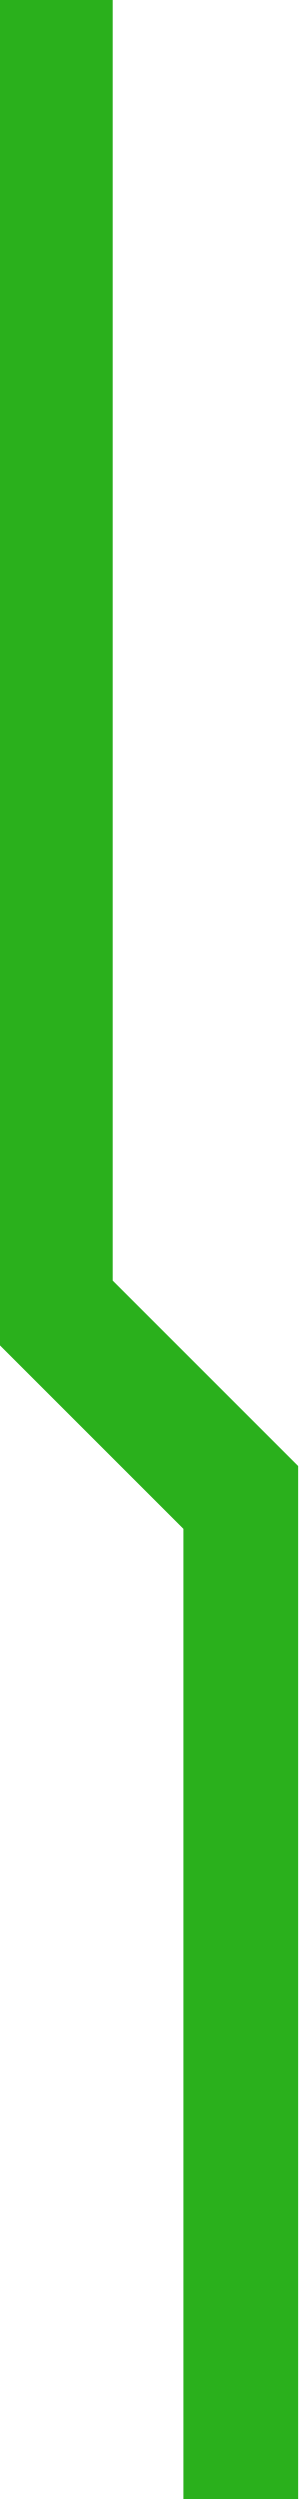
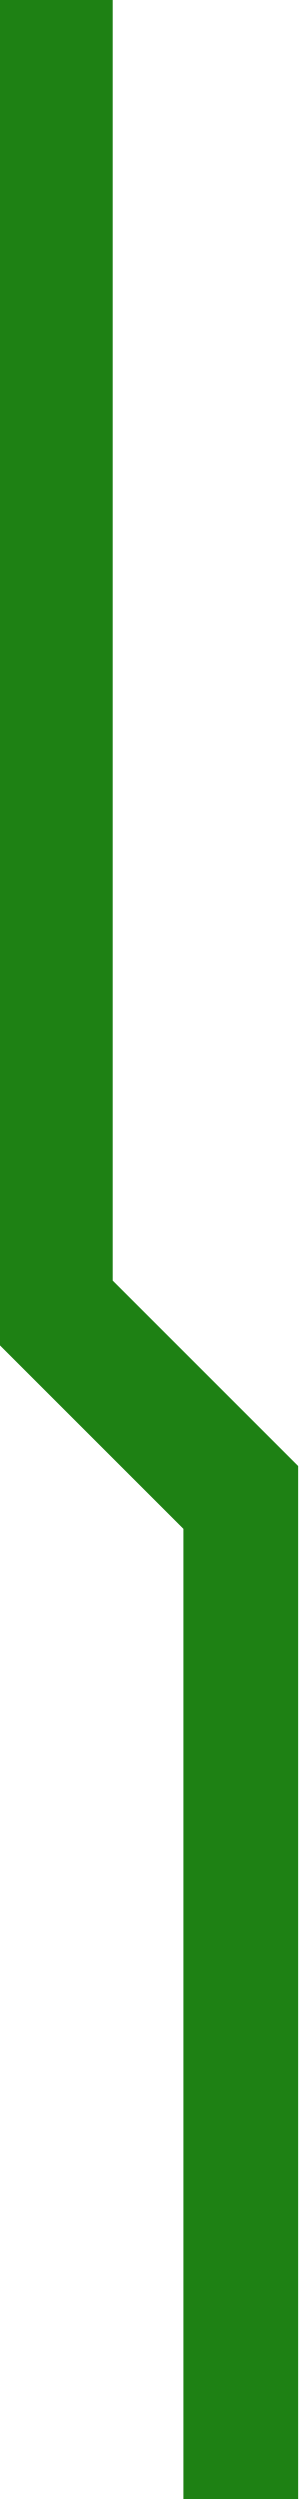
<svg xmlns="http://www.w3.org/2000/svg" width="146" height="1220" viewBox="0 0 146 1220" fill="none">
-   <path d="M94.5 744V1214.5H140.5V717.5L50 627V5H5V654.5L94.5 744Z" fill="#2AB01C" stroke="#2AB01C" stroke-width="10" />
+   <path d="M94.5 744V1214.5H140.5V717.5L50 627V5H5V654.5L94.5 744Z" fill="#1e8114" stroke="#1e8114" stroke-width="10" />
</svg>
